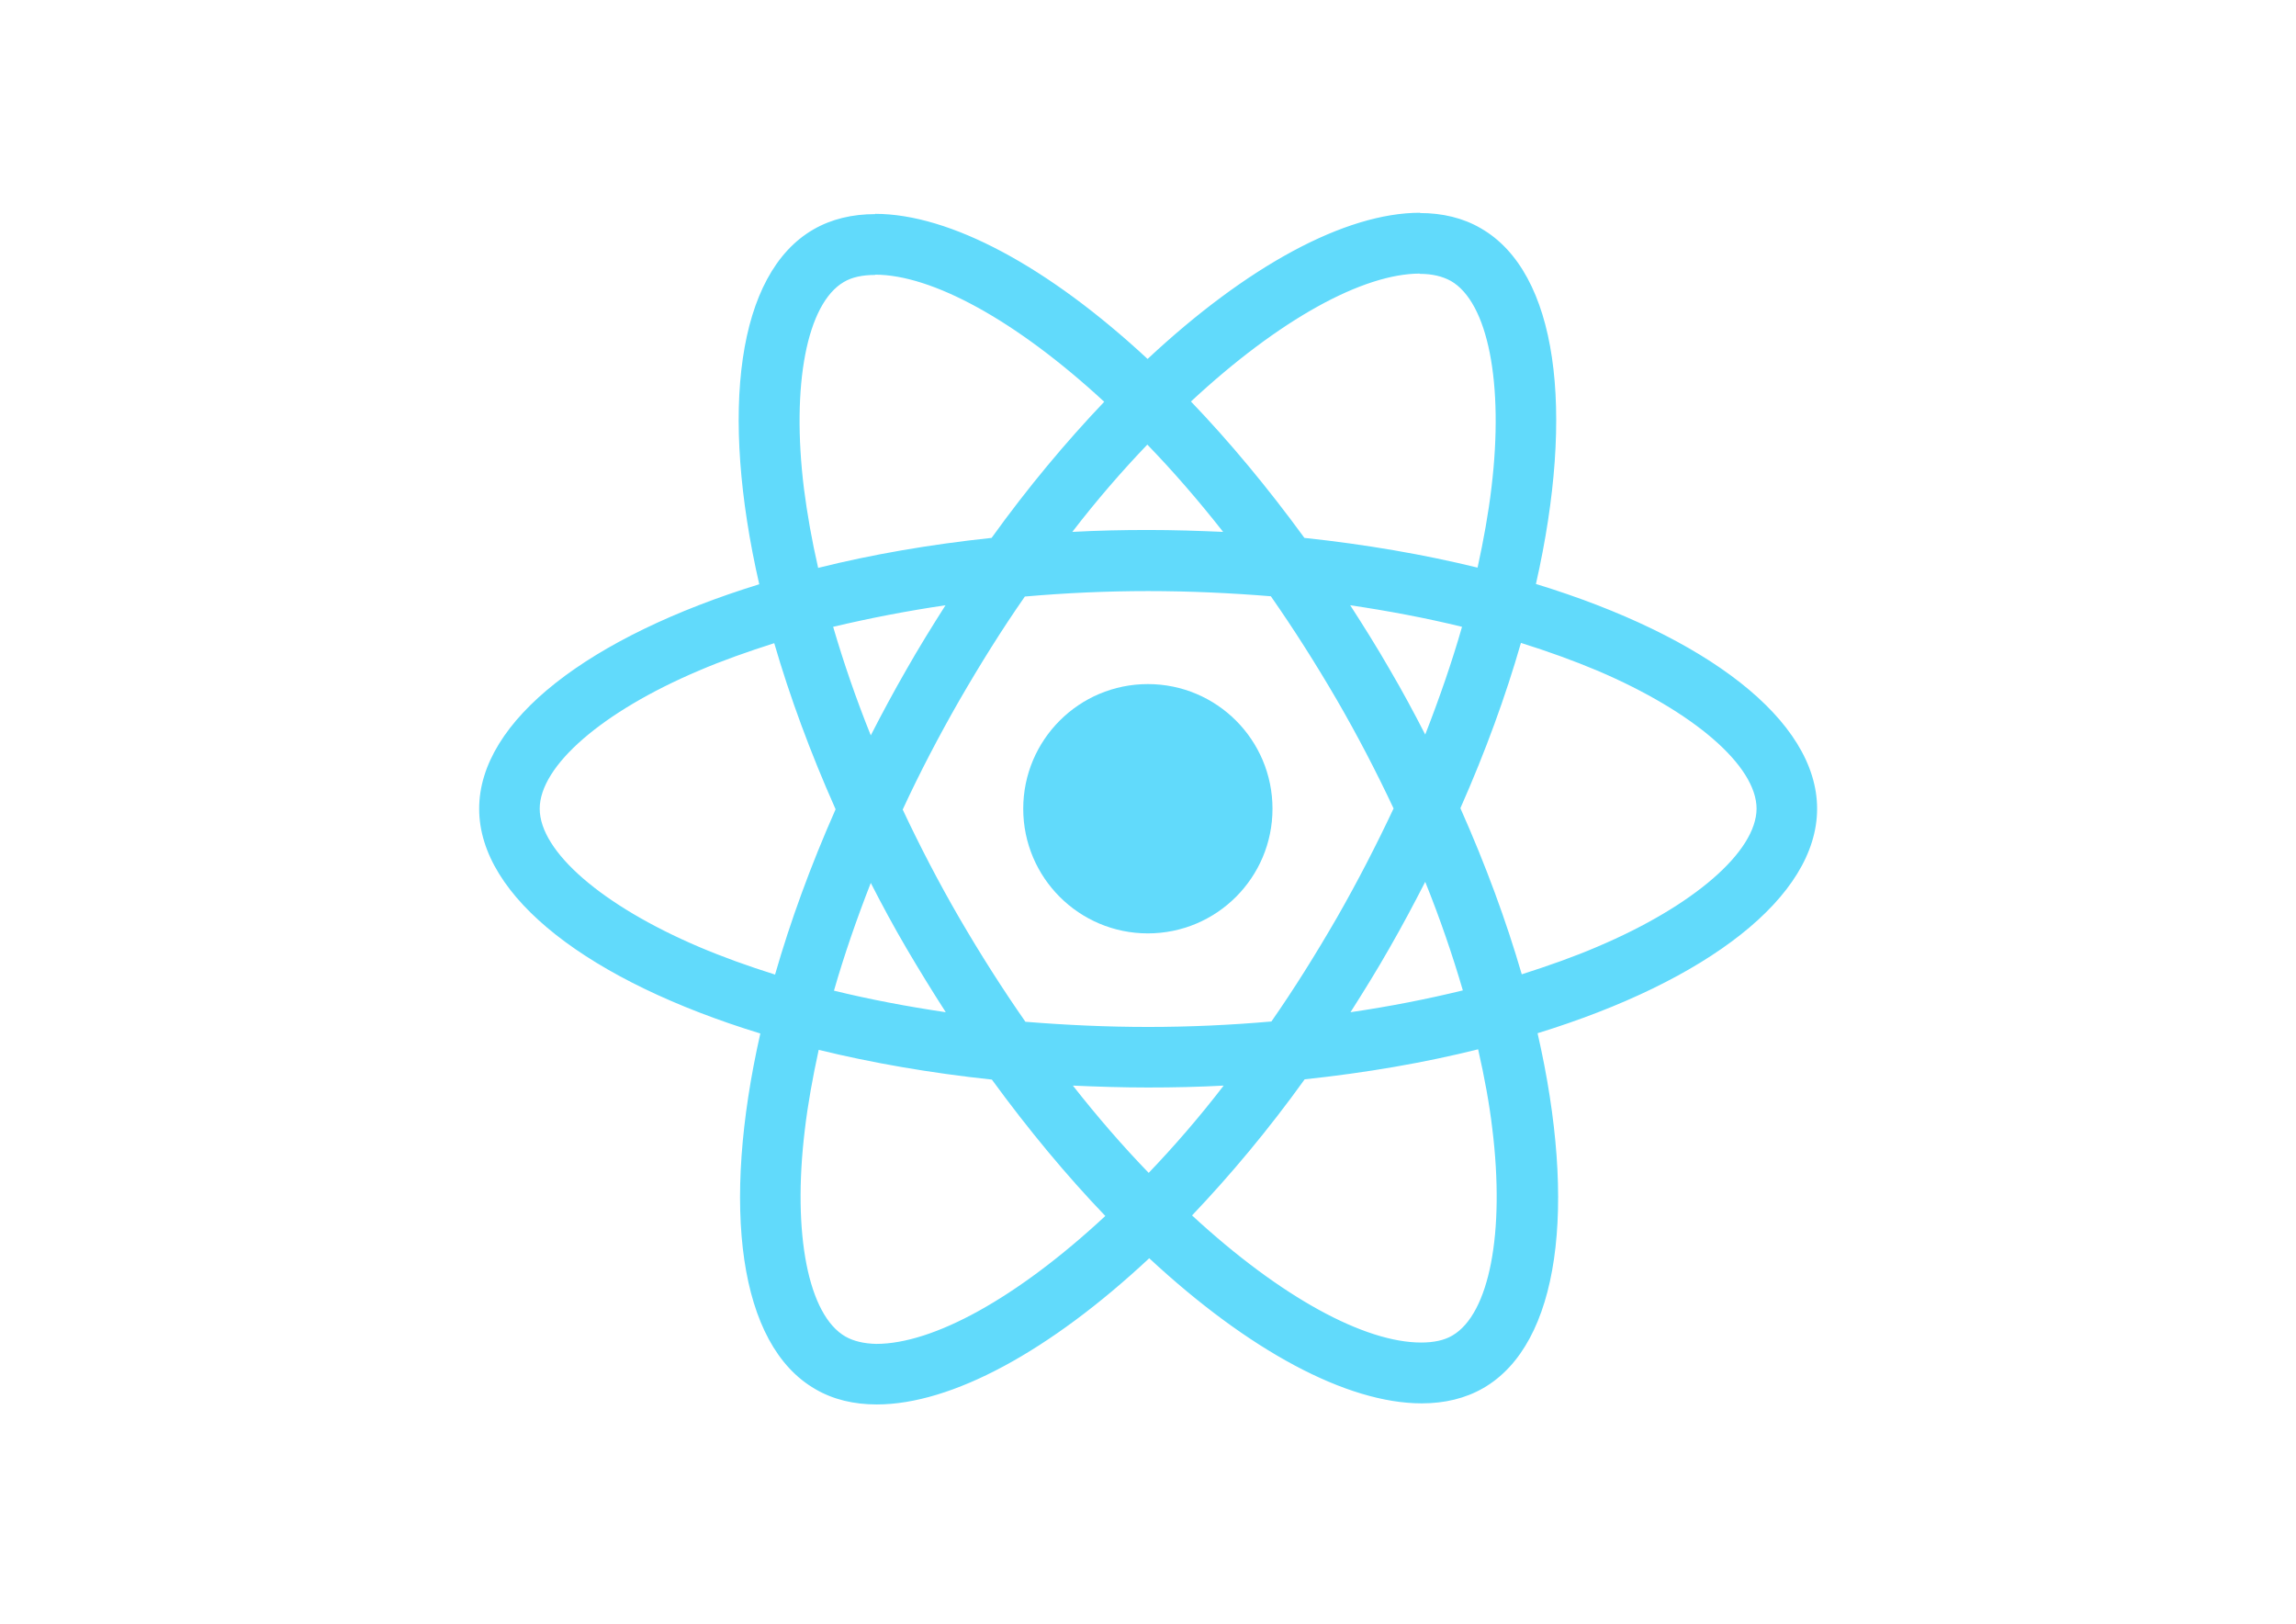
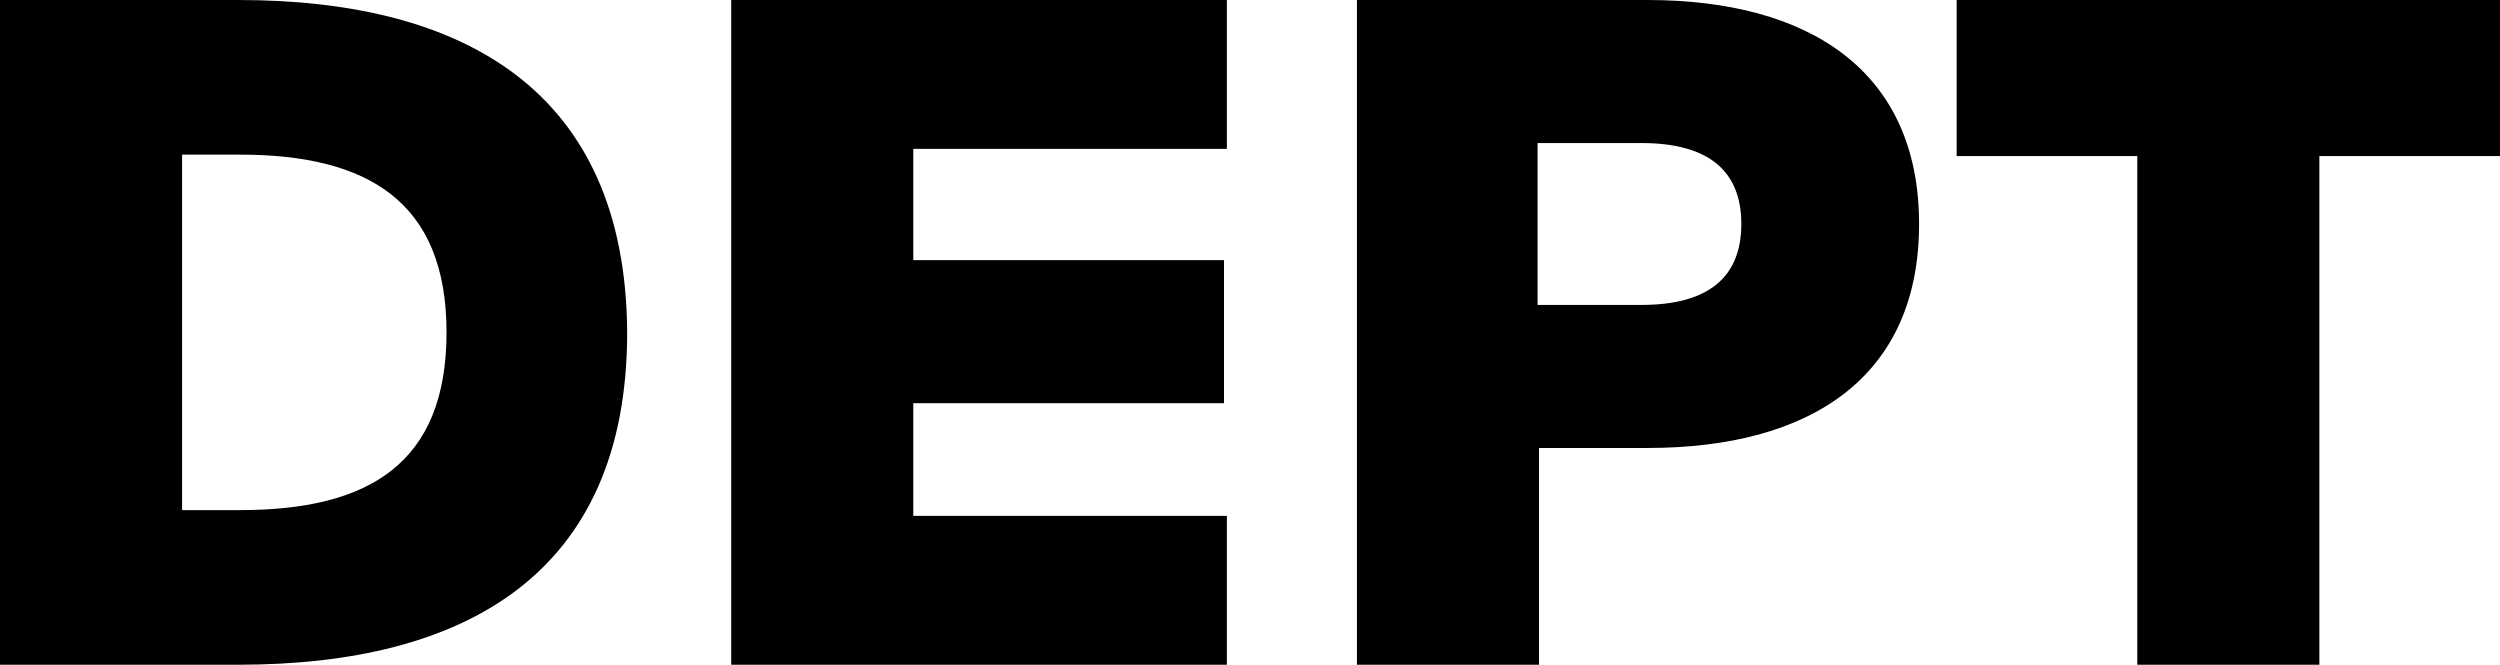
- <svg xmlns="http://www.w3.org/2000/svg" viewBox="0 0 841.9 595.3">
-   <g fill="#61DAFB">
-     <path d="M666.3 296.5c0-32.5-40.7-63.3-103.1-82.4 14.4-63.6 8-114.2-20.2-130.4-6.5-3.8-14.1-5.6-22.4-5.6v22.3c4.6 0 8.3.9 11.4 2.6 13.6 7.8 19.5 37.5 14.9 75.7-1.1 9.4-2.9 19.3-5.1 29.4-19.6-4.8-41-8.5-63.5-10.9-13.5-18.5-27.5-35.3-41.6-50 32.6-30.3 63.2-46.9 84-46.9V78c-27.5 0-63.5 19.6-99.9 53.6-36.4-33.8-72.4-53.2-99.9-53.2v22.3c20.7 0 51.4 16.5 84 46.6-14 14.7-28 31.4-41.3 49.9-22.6 2.4-44 6.1-63.6 11-2.3-10-4-19.7-5.2-29-4.7-38.2 1.1-67.9 14.6-75.8 3-1.8 6.9-2.6 11.5-2.6V78.5c-8.4 0-16 1.8-22.6 5.6-28.1 16.2-34.4 66.7-19.9 130.1-62.2 19.2-102.7 49.9-102.7 82.3 0 32.5 40.7 63.3 103.1 82.4-14.4 63.6-8 114.2 20.2 130.4 6.5 3.8 14.1 5.6 22.5 5.6 27.5 0 63.5-19.6 99.9-53.6 36.4 33.8 72.4 53.2 99.9 53.2 8.4 0 16-1.8 22.6-5.6 28.1-16.2 34.4-66.7 19.9-130.1 62-19.1 102.5-49.9 102.5-82.3zm-130.2-66.7c-3.7 12.9-8.3 26.2-13.5 39.5-4.1-8-8.4-16-13.1-24-4.6-8-9.5-15.8-14.4-23.4 14.2 2.1 27.9 4.7 41 7.9zm-45.8 106.5c-7.8 13.5-15.8 26.3-24.1 38.2-14.9 1.3-30 2-45.2 2-15.1 0-30.2-.7-45-1.9-8.3-11.9-16.4-24.6-24.2-38-7.6-13.1-14.5-26.4-20.8-39.8 6.2-13.4 13.2-26.8 20.7-39.9 7.8-13.5 15.8-26.3 24.1-38.2 14.9-1.3 30-2 45.2-2 15.1 0 30.2.7 45 1.9 8.3 11.9 16.4 24.6 24.2 38 7.6 13.1 14.5 26.4 20.8 39.8-6.3 13.4-13.2 26.8-20.7 39.9zm32.3-13c5.4 13.4 10 26.8 13.8 39.8-13.1 3.2-26.9 5.9-41.2 8 4.9-7.7 9.8-15.6 14.4-23.7 4.6-8 8.9-16.1 13-24.1zM421.2 430c-9.3-9.6-18.6-20.3-27.8-32 9 .4 18.2.7 27.5.7 9.4 0 18.7-.2 27.8-.7-9 11.7-18.3 22.4-27.5 32zm-74.4-58.9c-14.2-2.1-27.9-4.7-41-7.9 3.7-12.9 8.3-26.2 13.5-39.5 4.1 8 8.4 16 13.1 24 4.7 8 9.5 15.8 14.4 23.4zM420.7 163c9.3 9.6 18.6 20.3 27.8 32-9-.4-18.2-.7-27.5-.7-9.4 0-18.7.2-27.8.7 9-11.7 18.3-22.4 27.5-32zm-74 58.9c-4.9 7.7-9.8 15.6-14.4 23.7-4.6 8-8.9 16-13 24-5.4-13.4-10-26.8-13.8-39.8 13.1-3.1 26.9-5.8 41.2-7.9zm-90.5 125.2c-35.4-15.1-58.3-34.9-58.3-50.6 0-15.7 22.9-35.6 58.3-50.6 8.6-3.7 18-7 27.7-10.1 5.7 19.6 13.2 40 22.5 60.9-9.2 20.8-16.6 41.1-22.2 60.6-9.9-3.1-19.3-6.5-28-10.2zM310 490c-13.6-7.8-19.5-37.5-14.9-75.7 1.1-9.4 2.9-19.3 5.1-29.4 19.6 4.8 41 8.5 63.5 10.9 13.5 18.5 27.5 35.3 41.6 50-32.6 30.3-63.2 46.9-84 46.9-4.5-.1-8.3-1-11.3-2.7zm237.2-76.2c4.7 38.2-1.1 67.9-14.6 75.8-3 1.8-6.9 2.6-11.5 2.6-20.7 0-51.4-16.5-84-46.6 14-14.7 28-31.4 41.3-49.9 22.6-2.4 44-6.1 63.6-11 2.3 10.1 4.1 19.8 5.2 29.1zm38.5-66.7c-8.6 3.7-18 7-27.7 10.1-5.7-19.6-13.2-40-22.5-60.9 9.2-20.8 16.6-41.1 22.2-60.6 9.9 3.1 19.3 6.5 28.1 10.2 35.4 15.1 58.3 34.9 58.3 50.6-.1 15.7-23 35.6-58.4 50.6zM320.8 78.4z" />
-     <circle cx="420.9" cy="296.5" r="45.7" />
-     <path d="M520.5 78.1z" />
-   </g>
+ <svg xmlns="http://www.w3.org/2000/svg" viewBox="0 0 173 46" width="173" height="46">
+   <path d="M147.9 46h12.6V10.8H173V0h-37.6v10.8h12.5V46zm-41.5-24.9V9.9h7.2c4.6 0 6.9 1.9 6.9 5.6 0 3.7-2.3 5.6-6.9 5.6h-7.2zM93.9 46h12.6V31h7.5c11.3 0 18.8-4.9 18.8-15.5S125.2 0 114 0H93.9v46zm-43.3 0h34.3V35.7H63.2v-7.8h21.5V18H63.2v-7.7h21.7V0H50.6v46zm-38-10.7V10.7h4c8.8 0 14.3 3.2 14.3 12.3 0 9.1-5.4 12.3-14.3 12.3h-4zM0 46h16.5c15.6 0 26.9-6.2 26.9-23C43.3 6.2 32 0 16.5 0H0v46z" />
</svg>
